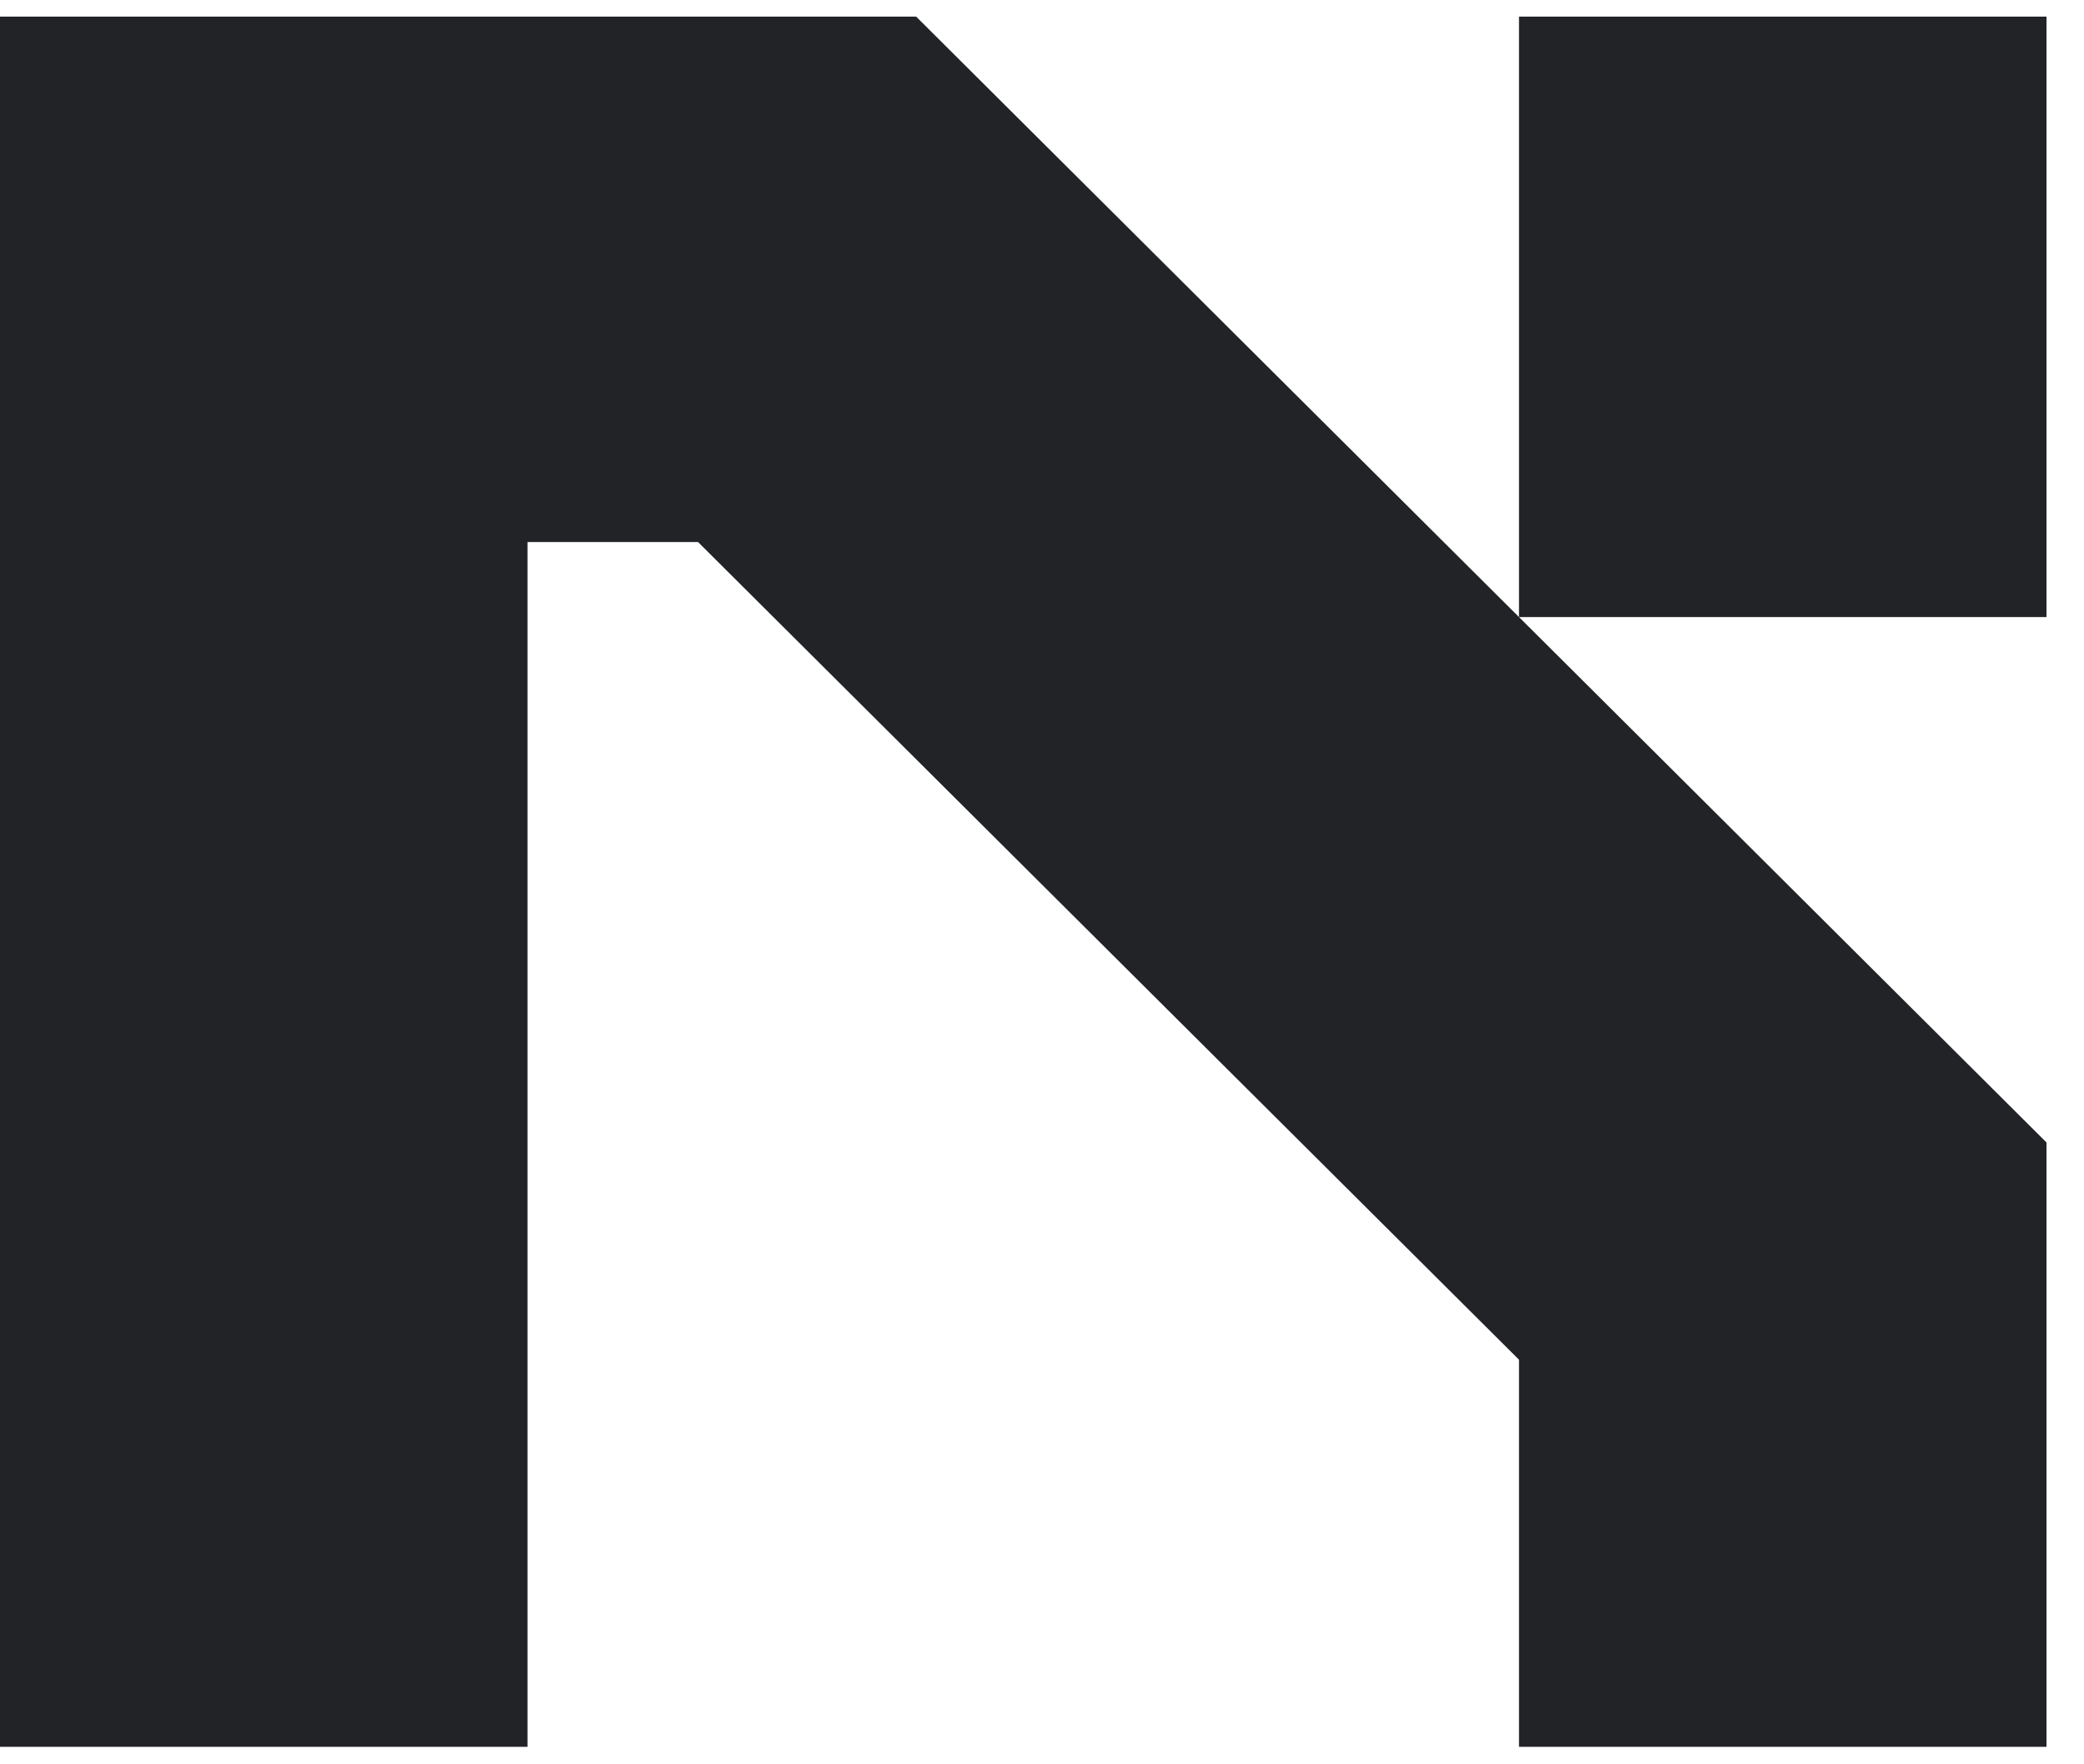
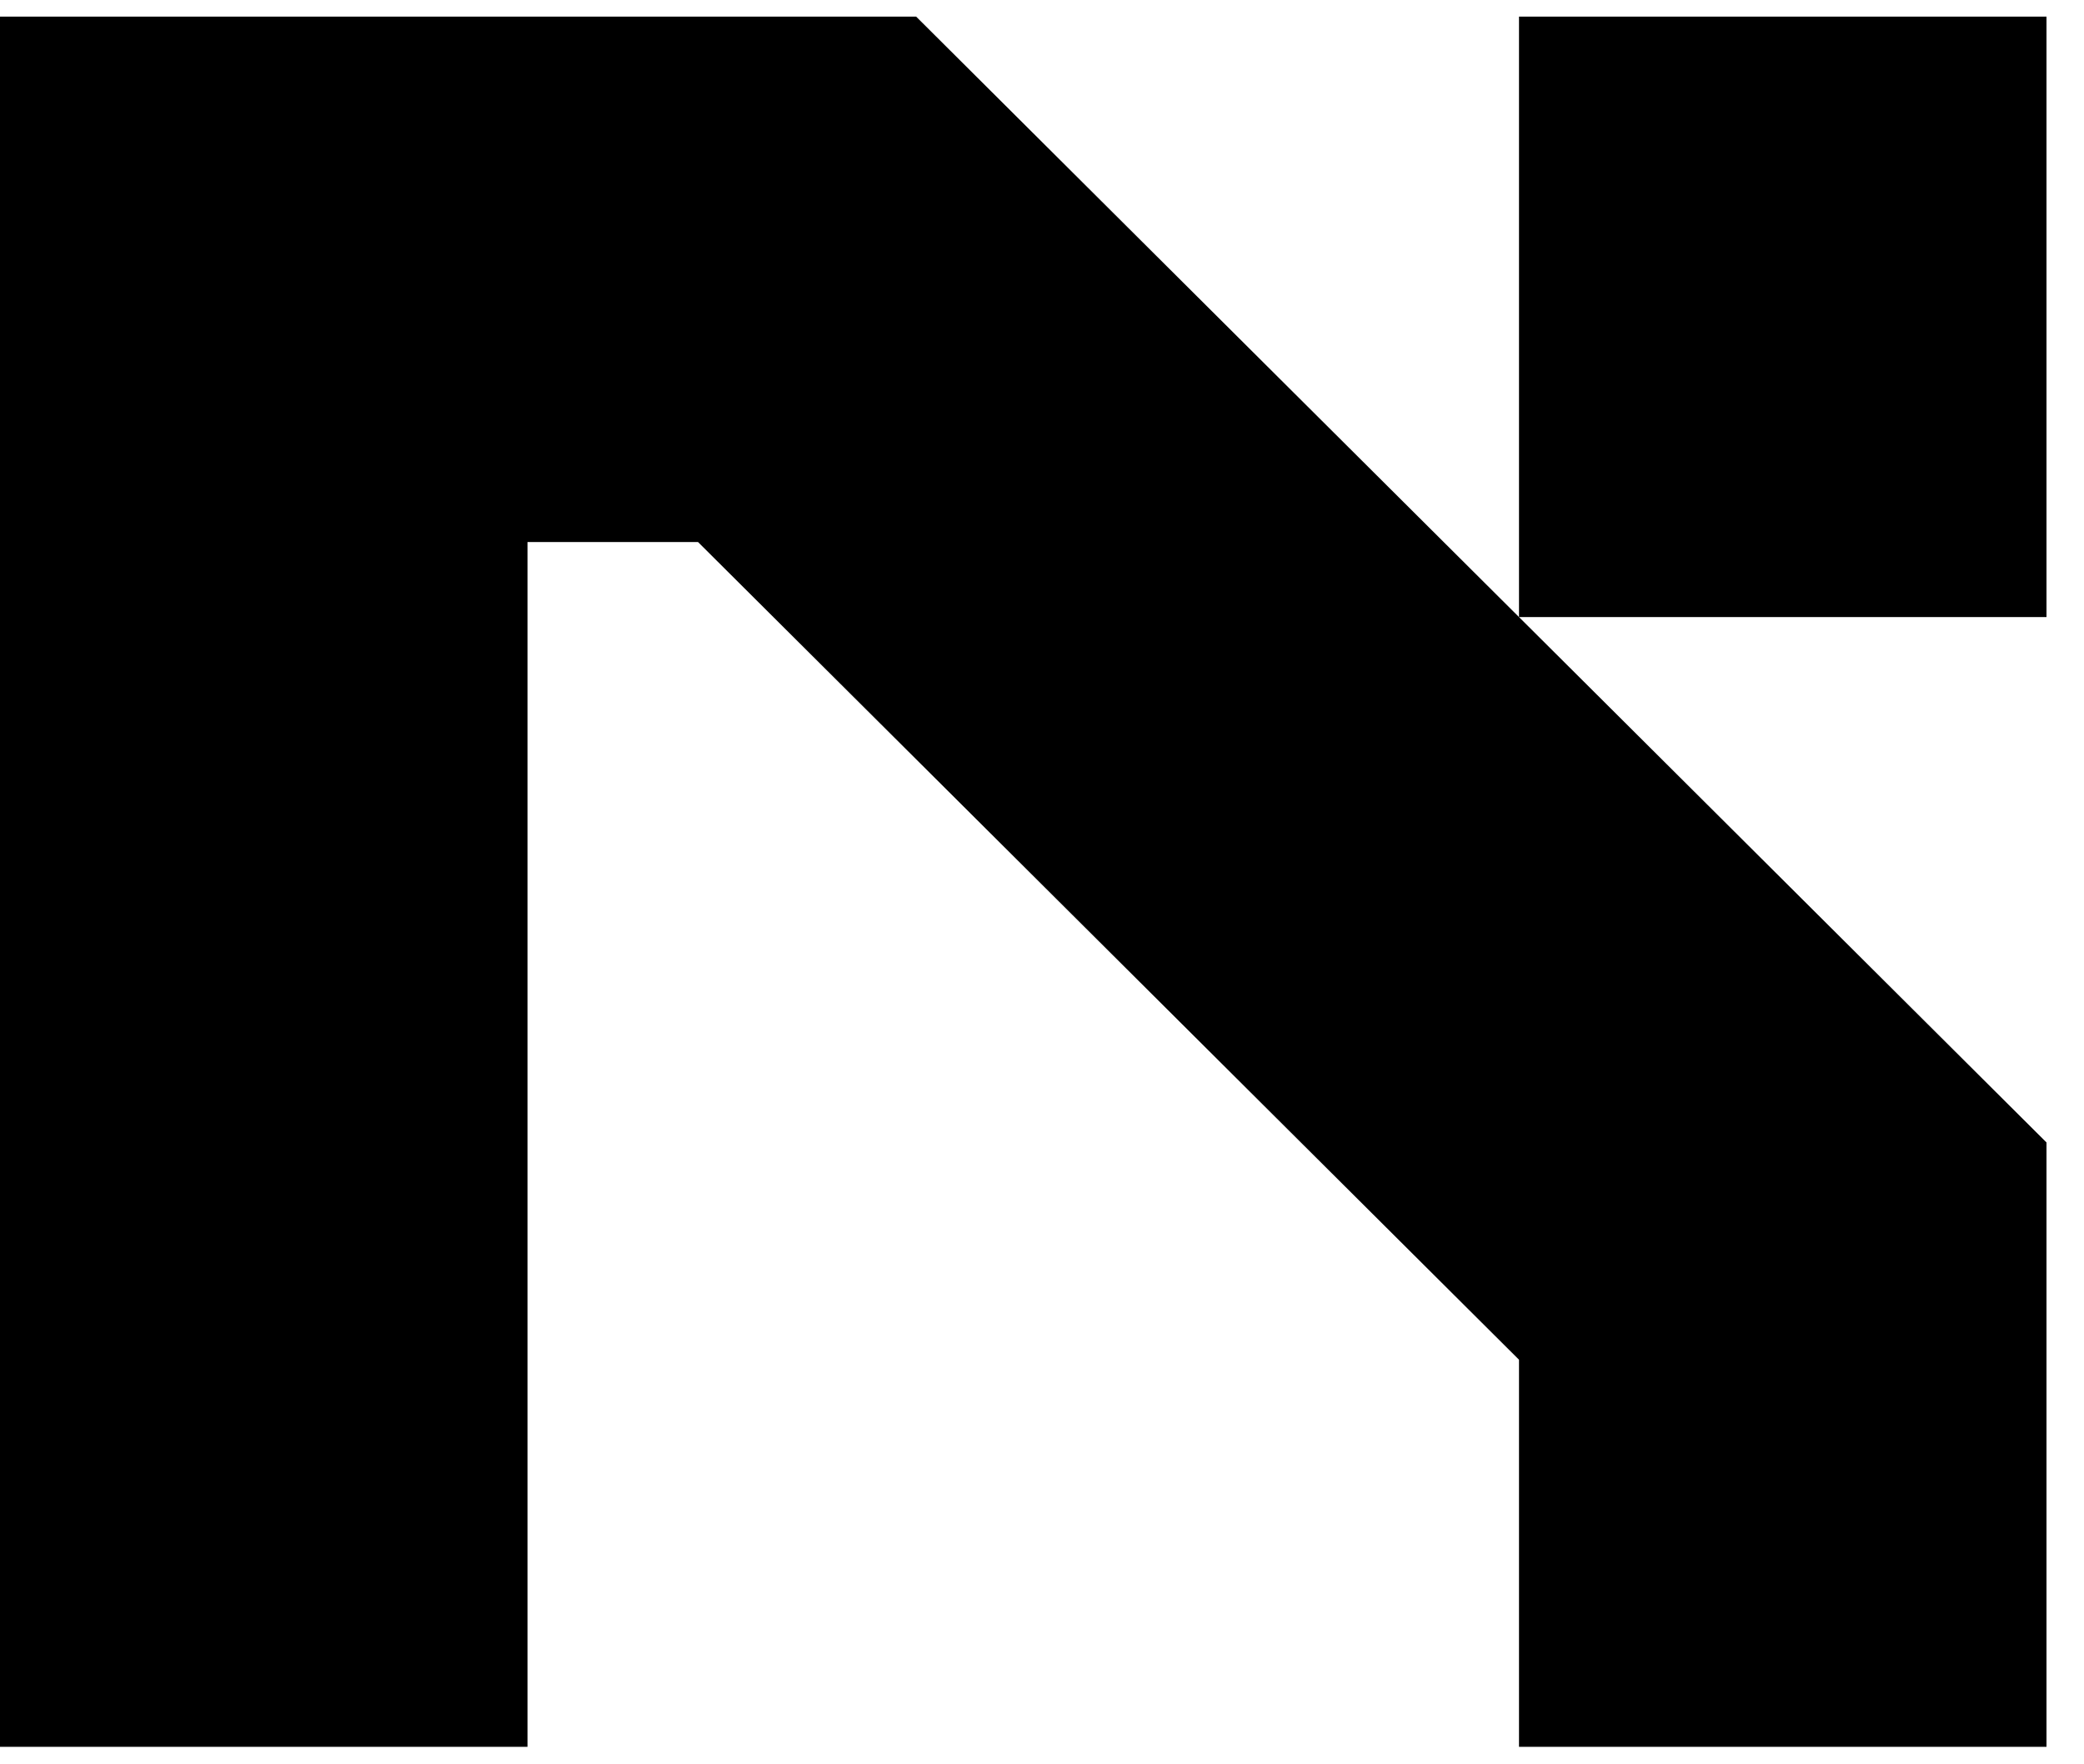
<svg xmlns="http://www.w3.org/2000/svg" id="logo-72" width="52" height="44" viewBox="0 0 53 44" fill="none">
-   <path d="M23.3 0L52.046 28.63V44H38.631V34.155L17.752 13.361L13.415 13.361L13.415 44H0L0 0L23.3 0ZM38.631 15.269V0L52.046 0V15.269L38.631 15.269Z" class="ccustom" fill="#212326" />
+   <path d="M23.3 0L52.046 28.63V44H38.631V34.155L17.752 13.361L13.415 13.361L13.415 44H0L0 0L23.3 0ZM38.631 15.269V0L52.046 0V15.269L38.631 15.269Z" class="text-blue-600 dark:text-blue-400" fill="currentColor" />
</svg>
